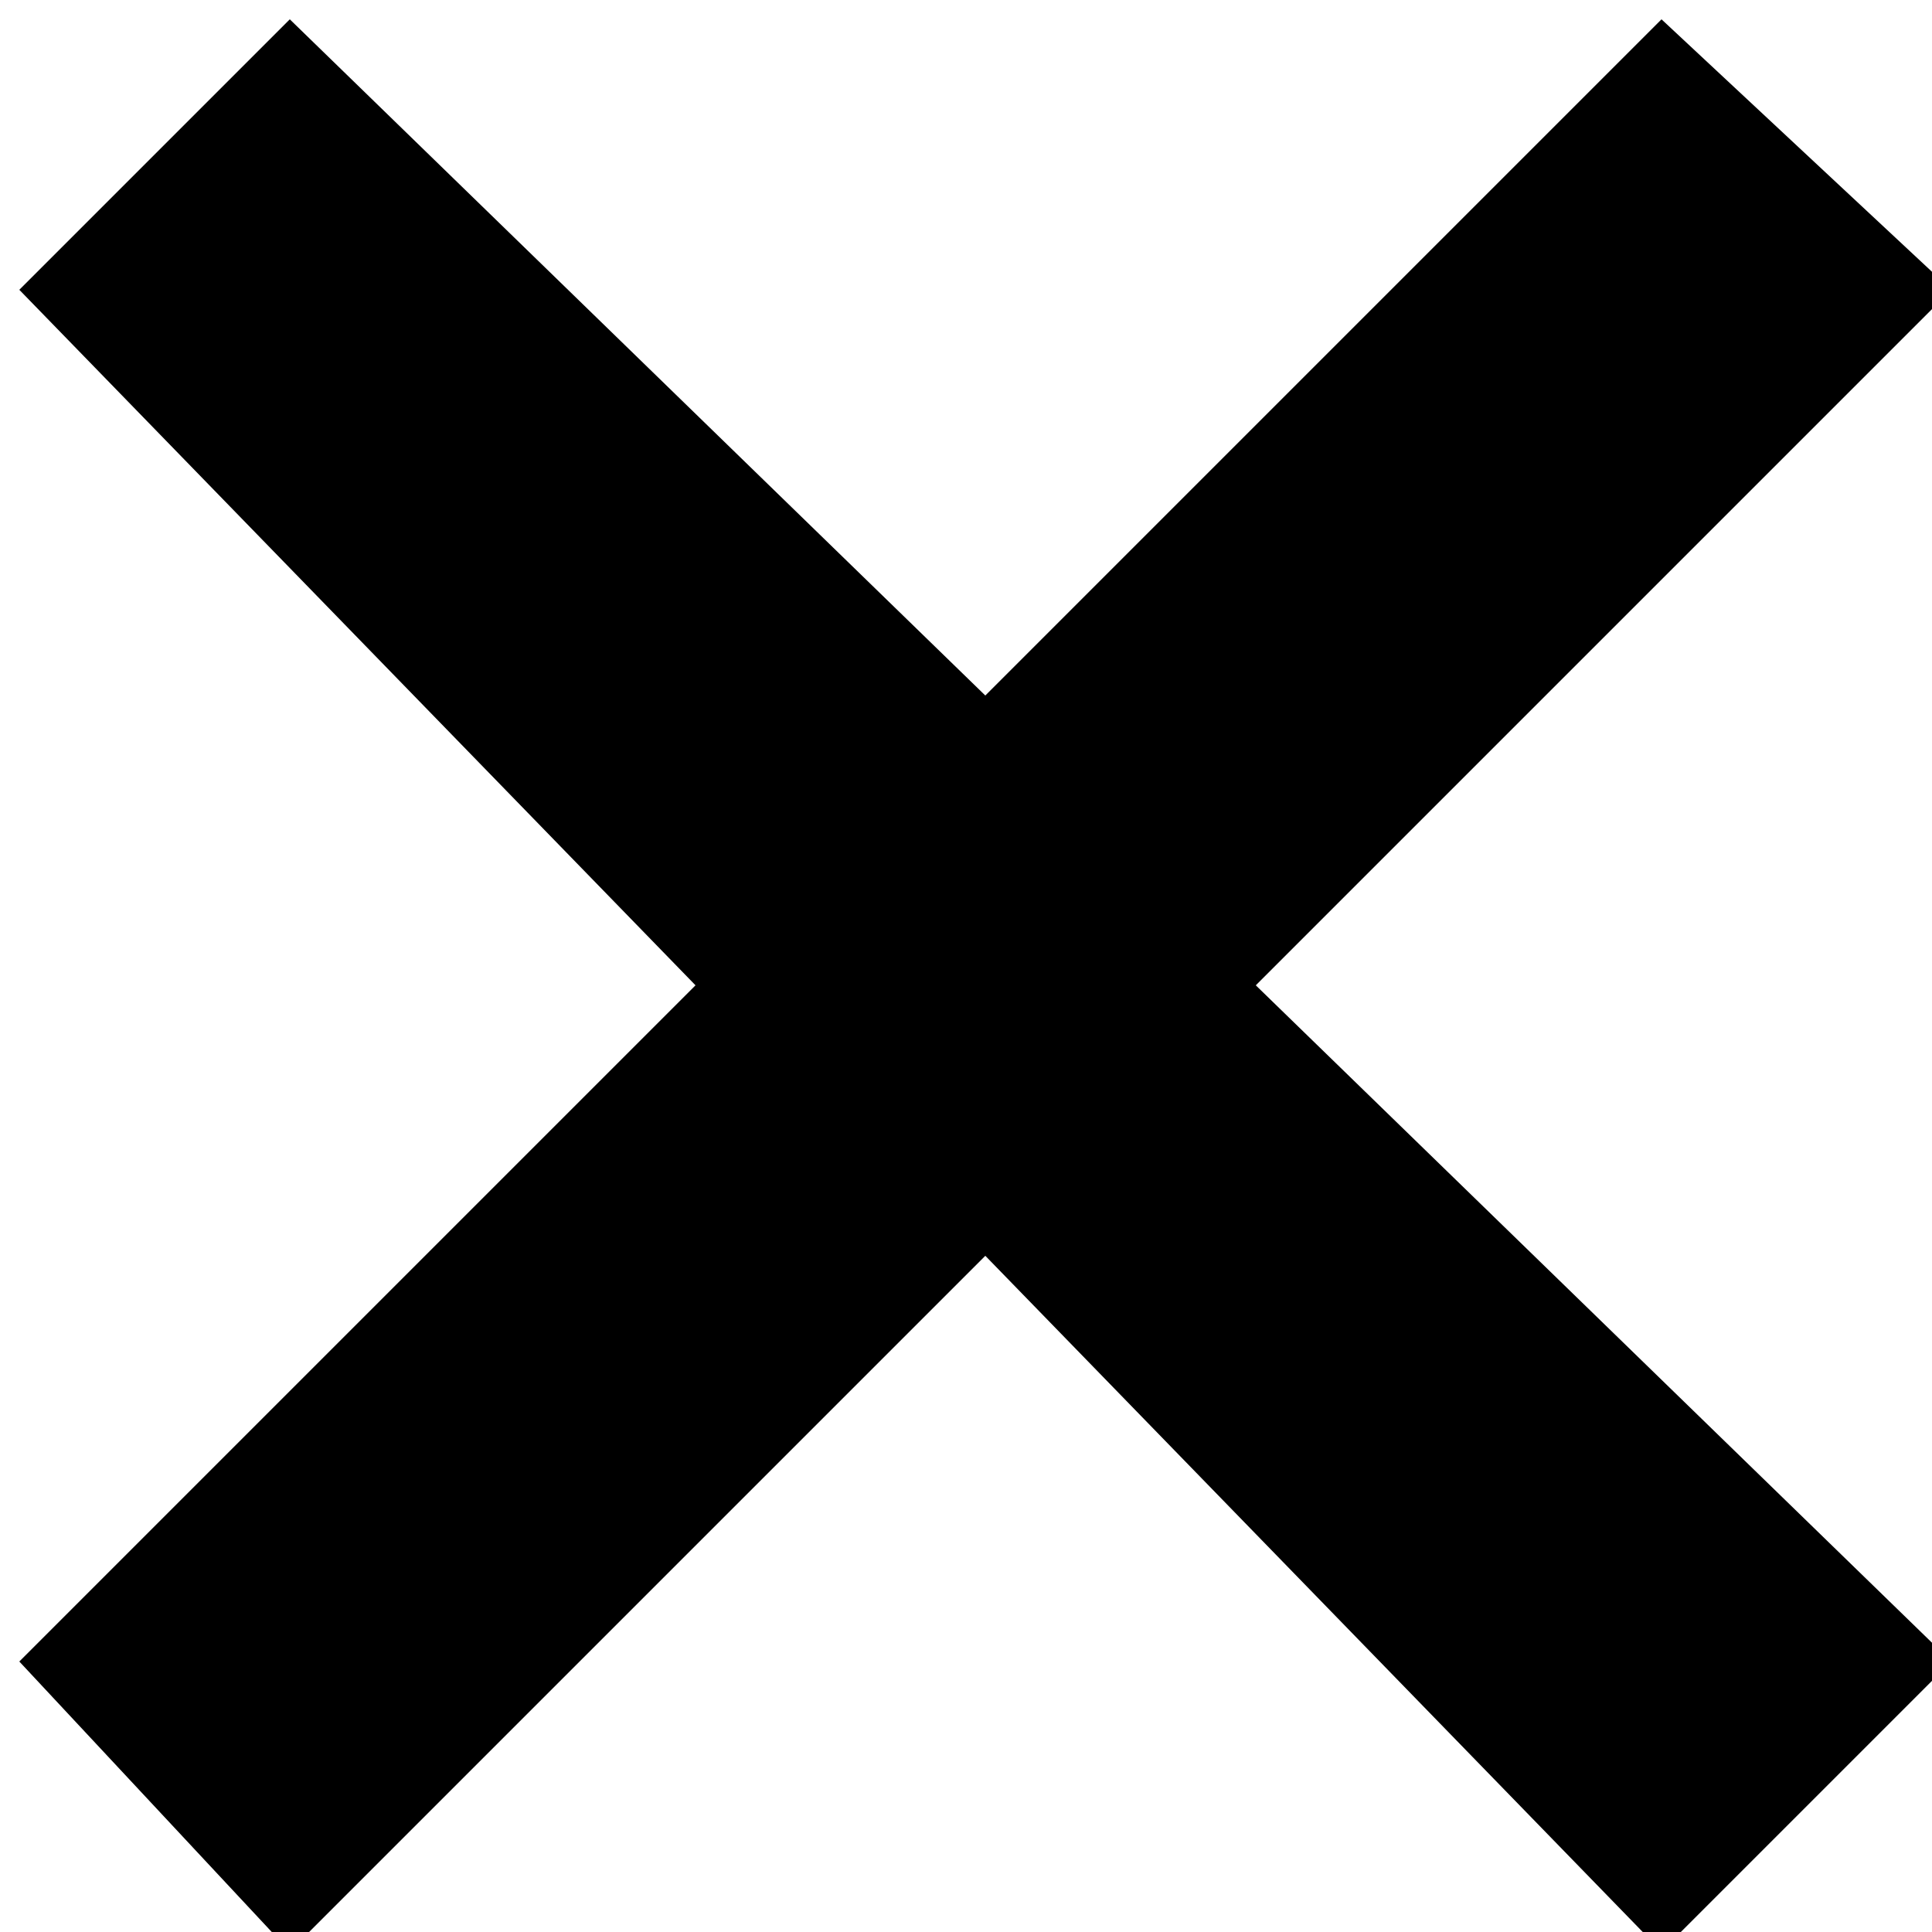
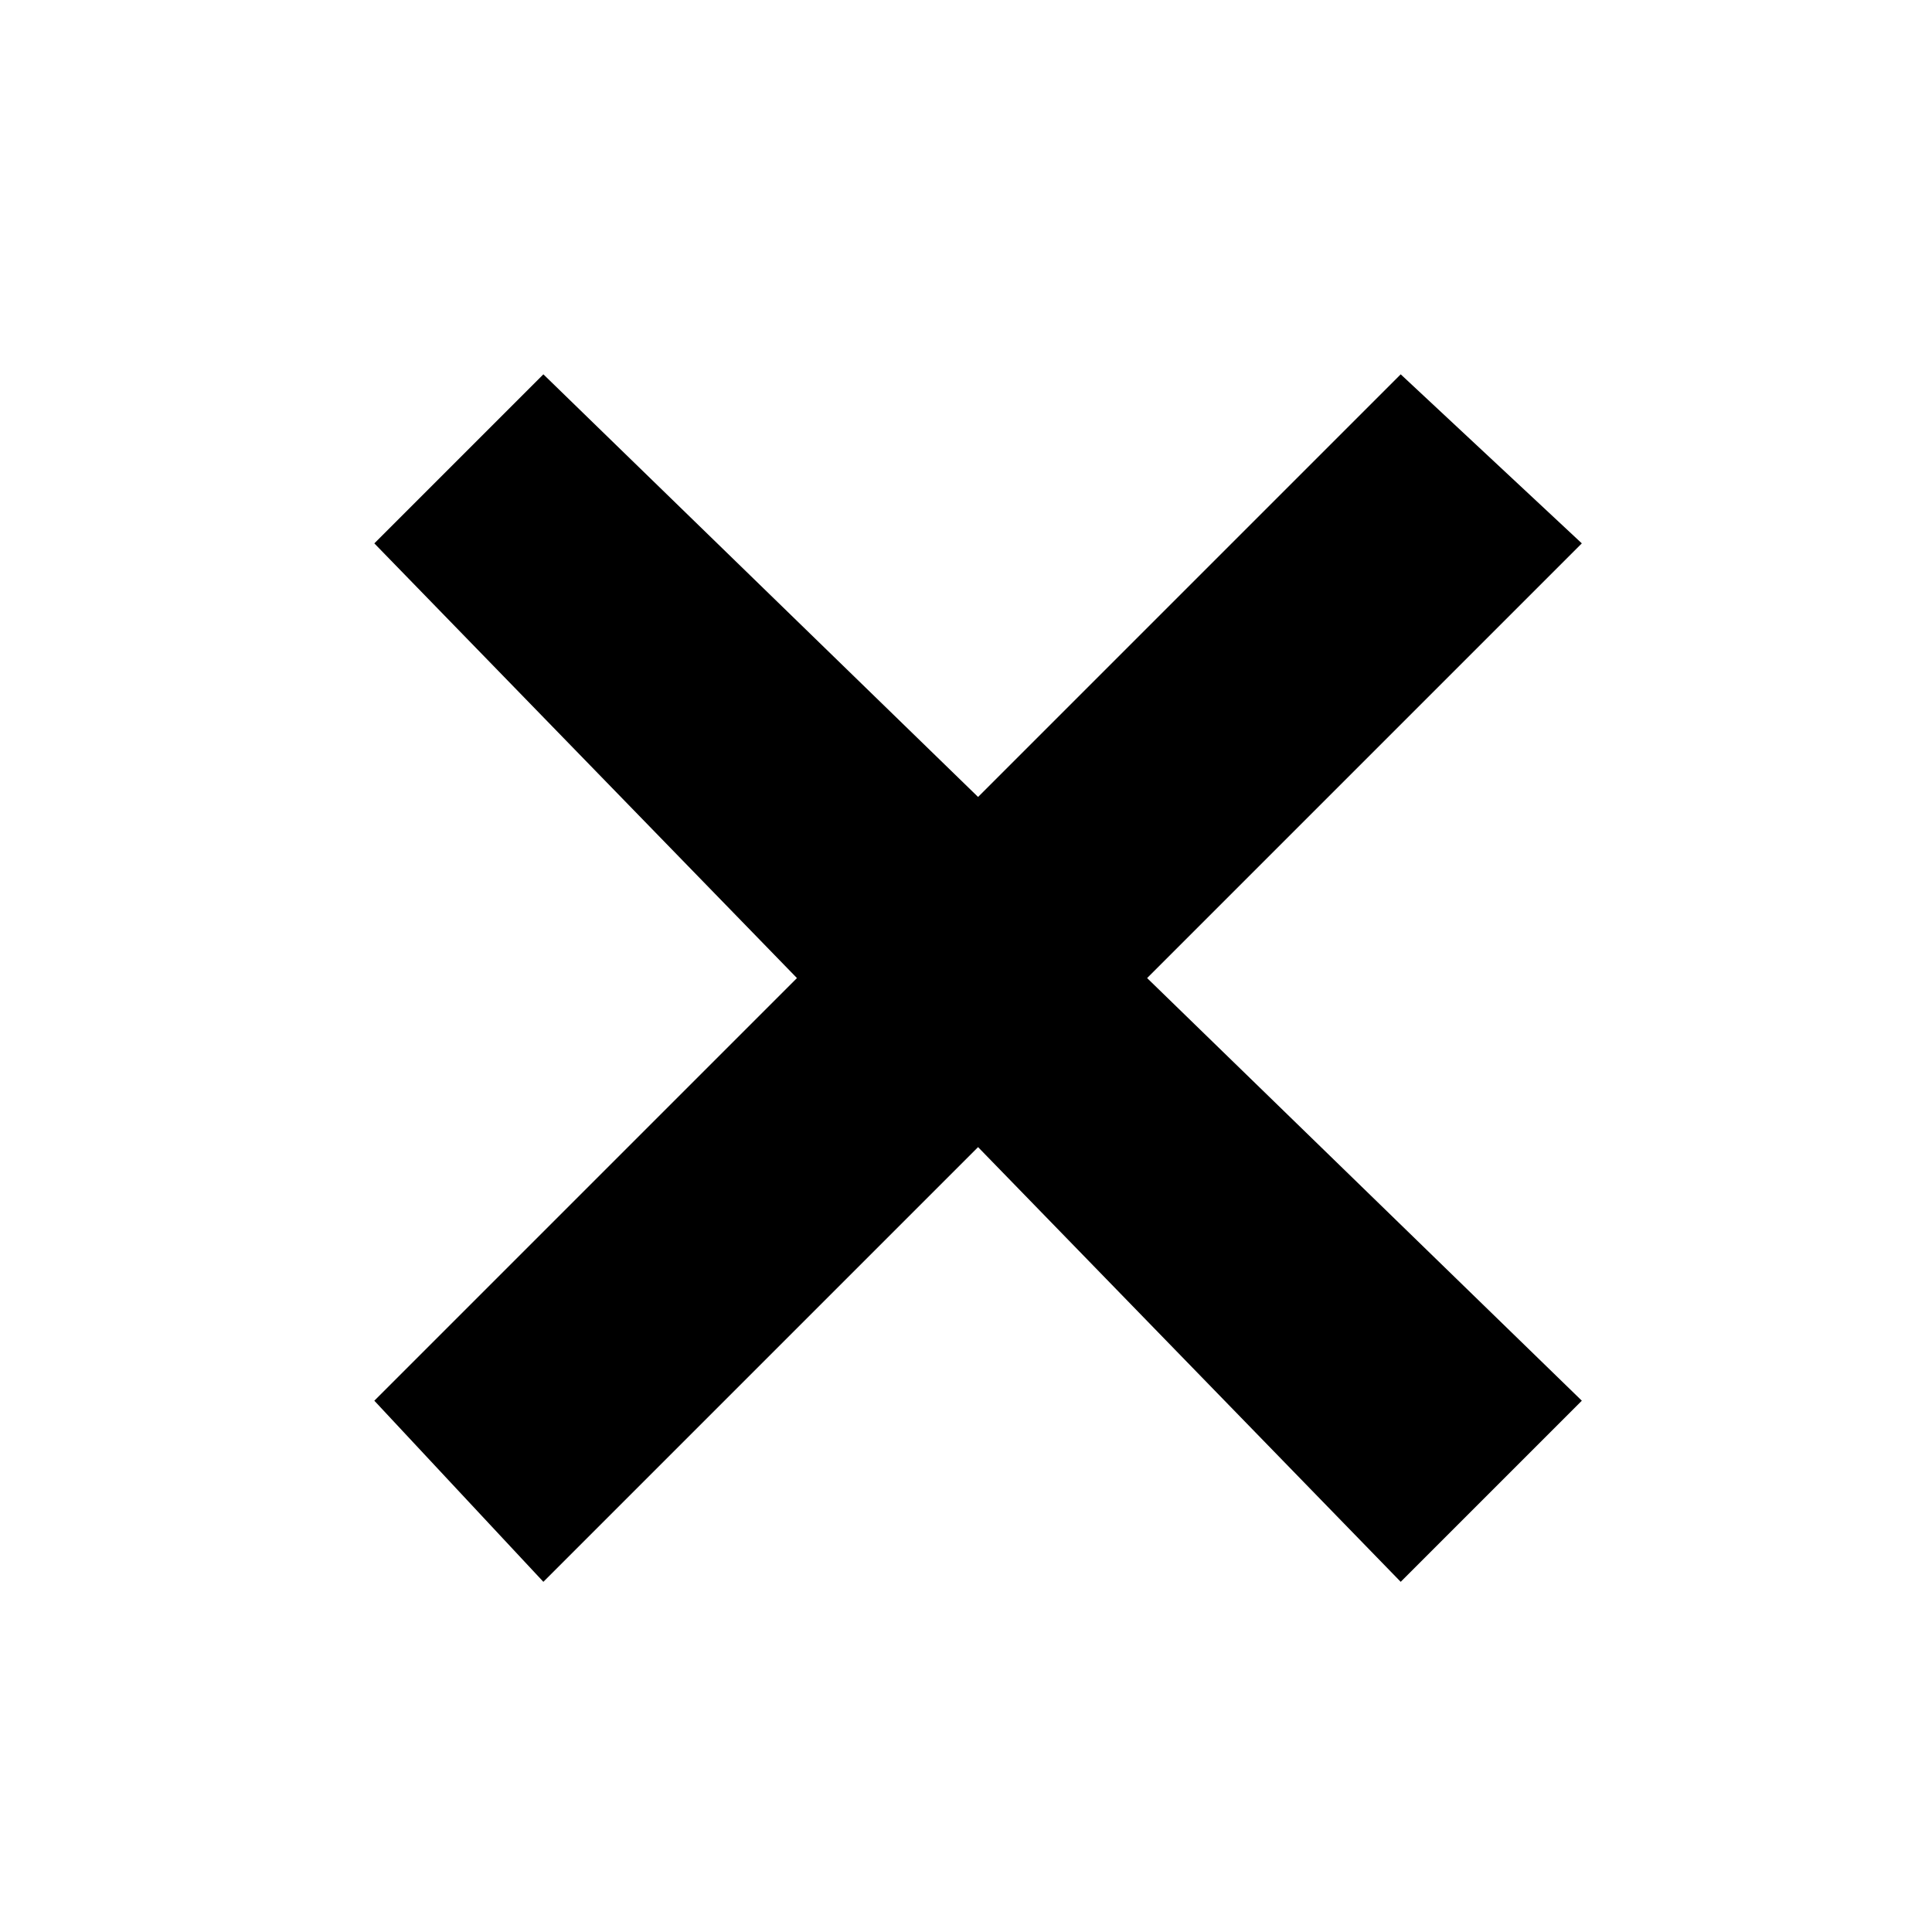
- <svg xmlns="http://www.w3.org/2000/svg" width="100%" height="100%" viewBox="0 0 10 10">
-   <path d="M8.6 10.1L5.1 6.5 1.5 10.1 0.1 8.6 3.6 5.1 0.1 1.5 1.5 0.1 5.1 3.6 8.6 0.1 10.1 1.5 6.5 5.1 10.1 8.6 8.6 10.1Z" fill="currentColor" />
+ <svg xmlns="http://www.w3.org/2000/svg" width="16" height="16" viewBox="0 0 16 16">
+   <path d="M11.6 13.1L8.1 9.5 4.5 13.1 3.1 11.6 6.6 8.1 3.1 4.5 4.5 3.1 8.1 6.6 11.6 3.1 13.1 4.5 9.5 8.1 13.1 11.6 11.6 13.1Z" fill="currentColor" />
</svg>
